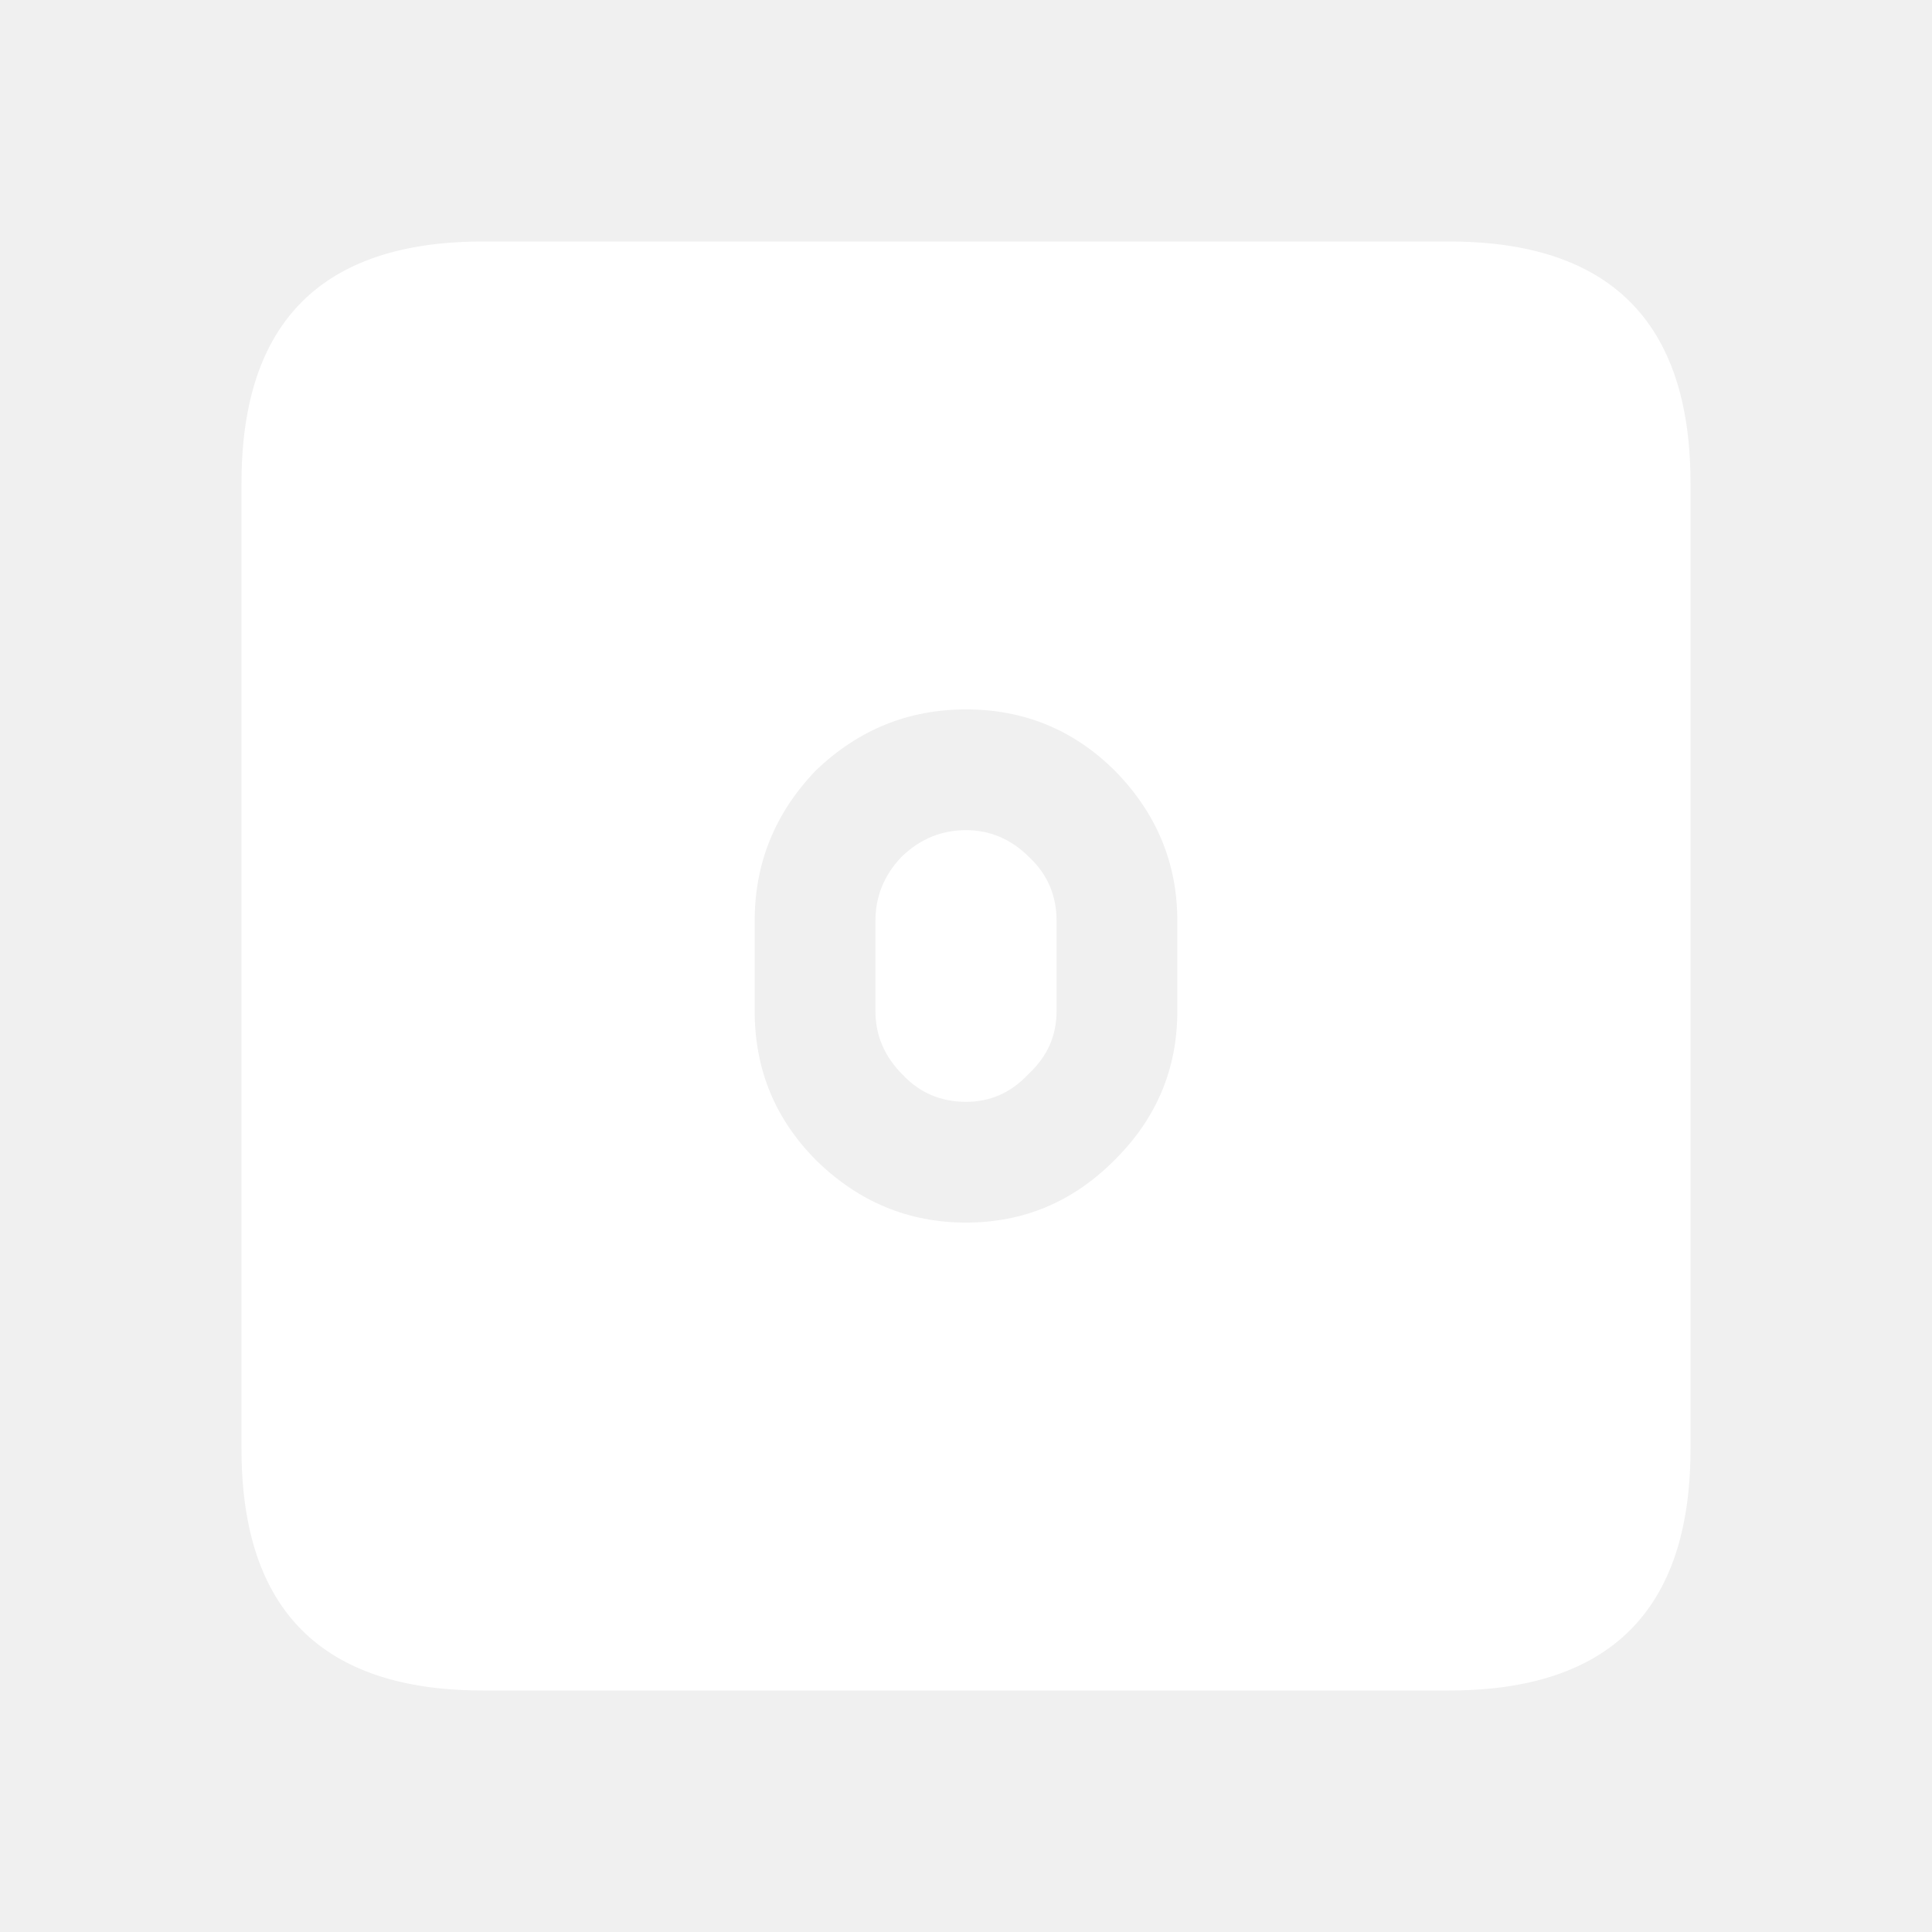
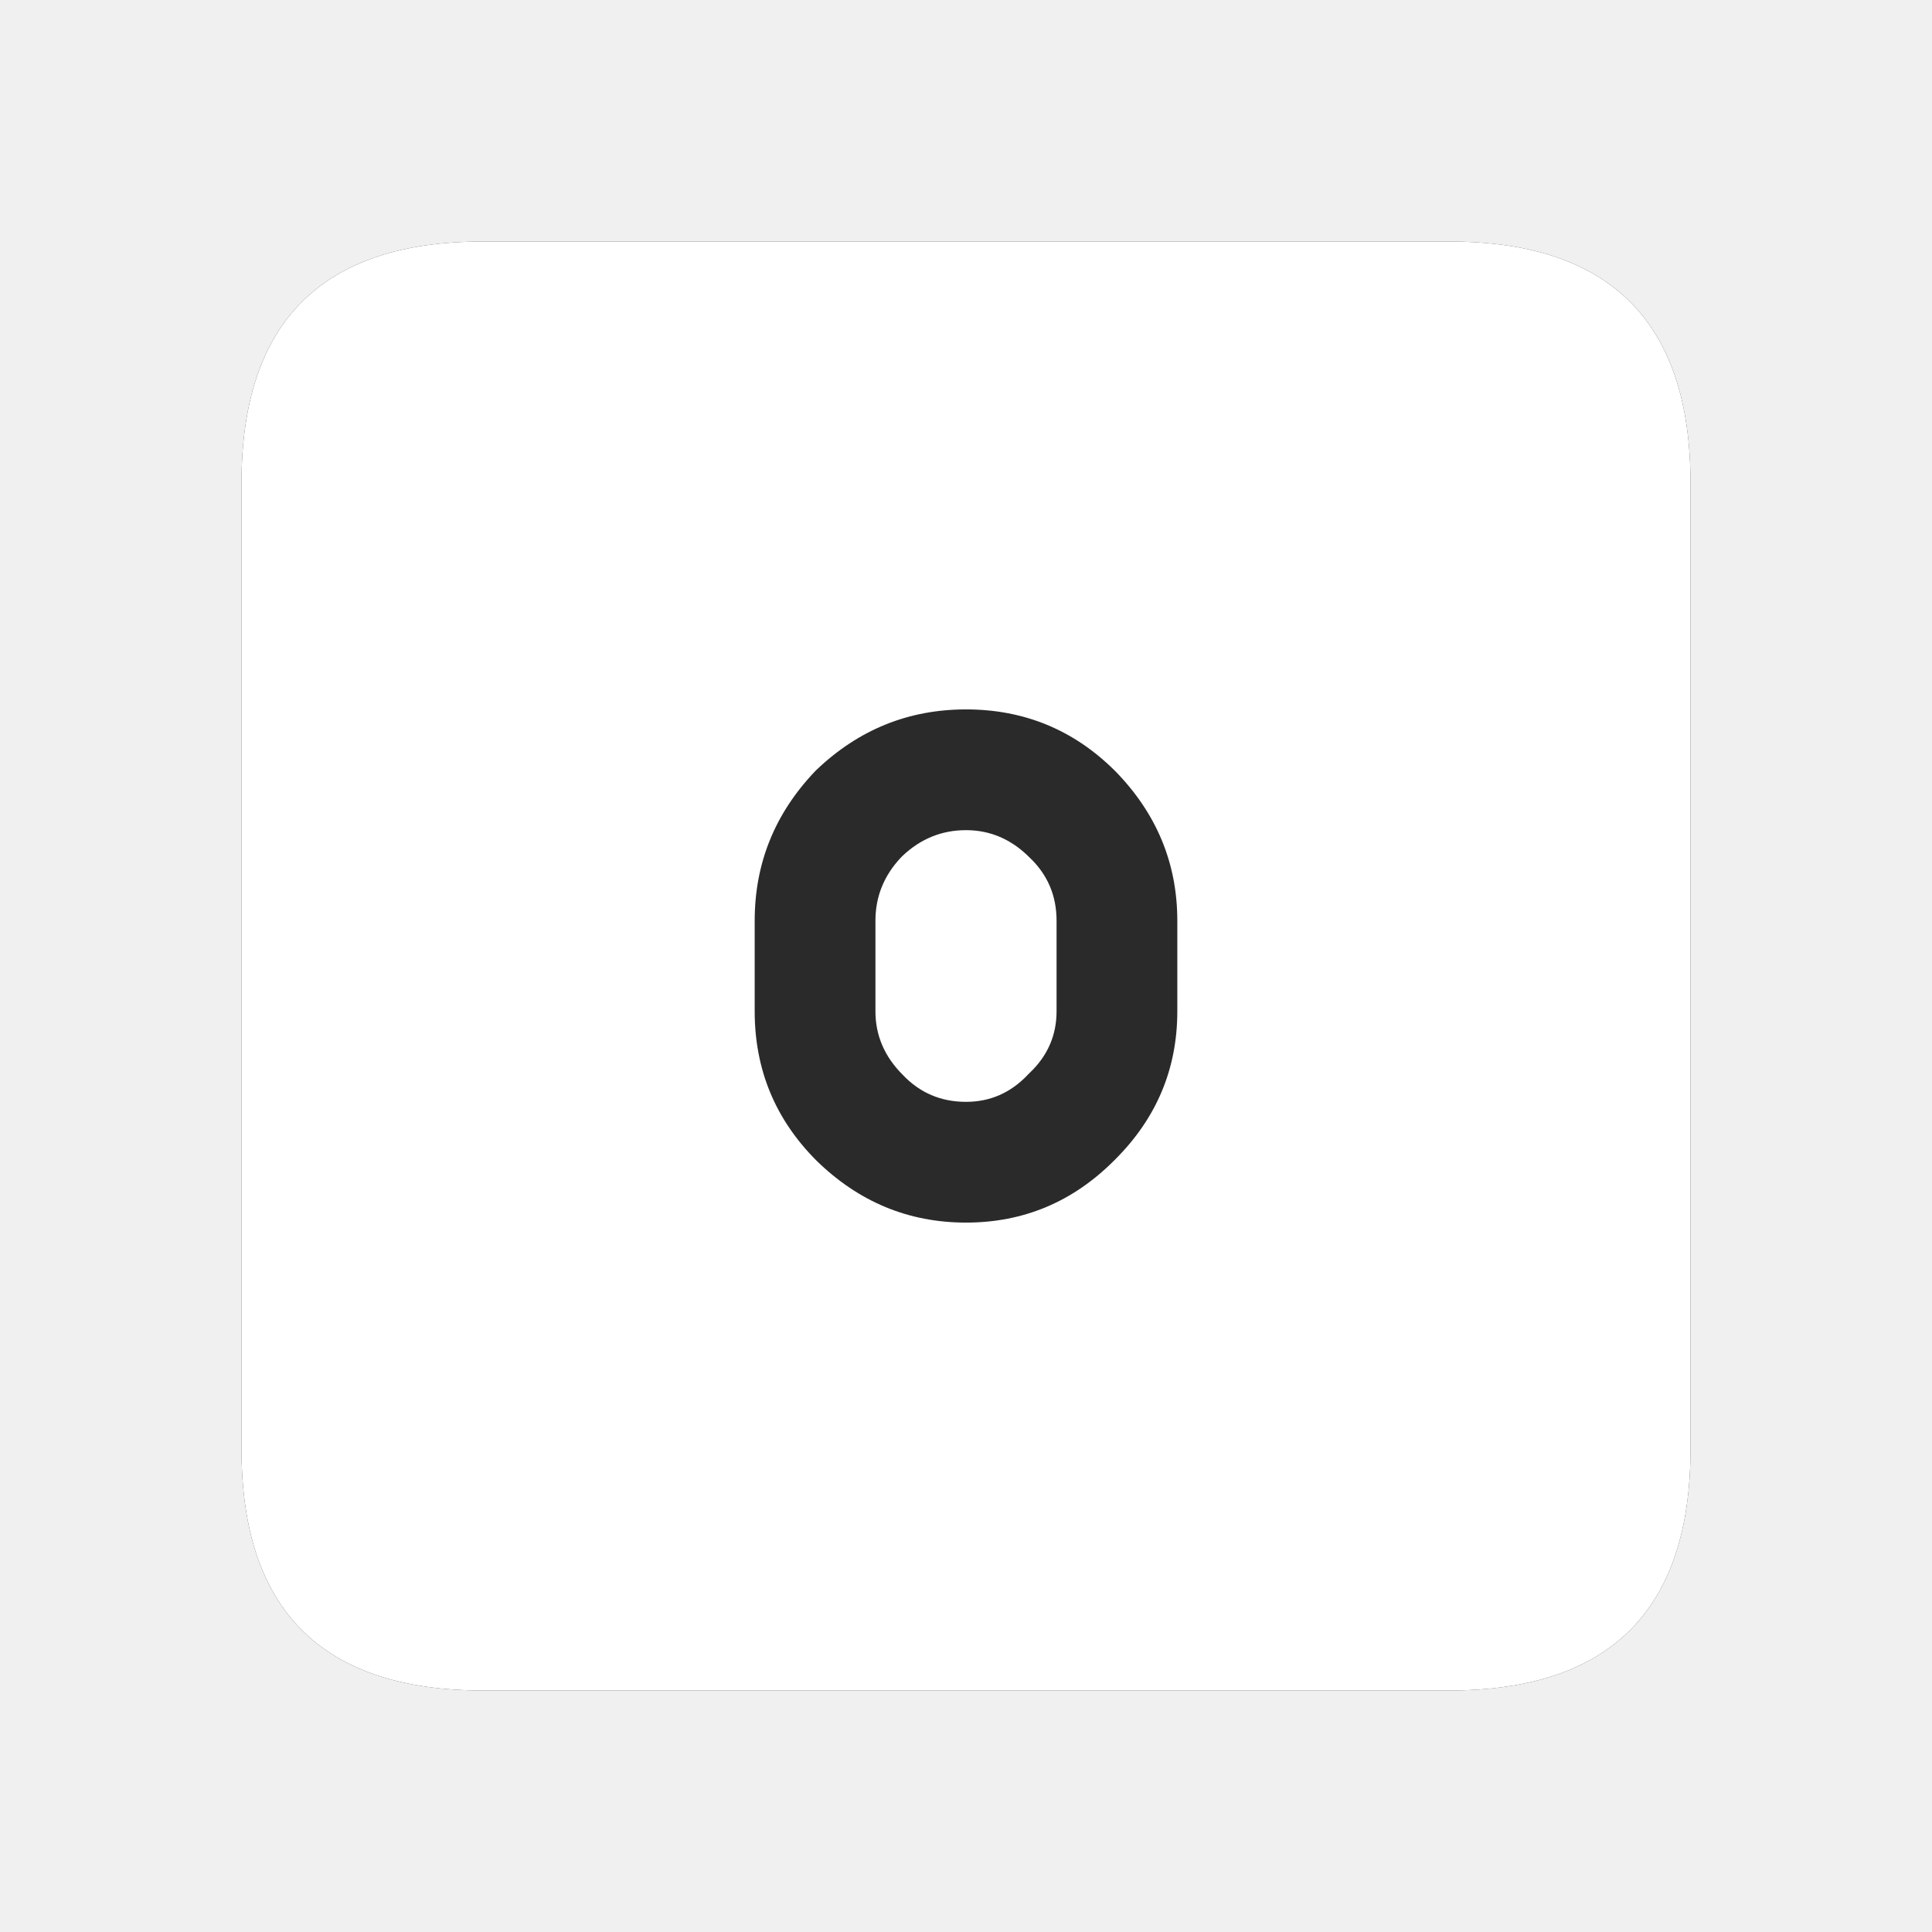
<svg xmlns="http://www.w3.org/2000/svg" width="64" height="64">
  <defs />
  <g>
+     <path stroke="none" fill="#2A2A2A" d="M16 8 L48 8 Q56 8 56 16 L56 48 Q56 56 48 56 L16 56 Q8 56 8 48 L8 16 Q8 8 16 8" />
    <path stroke="none" fill="#FFFFFF" d="M16 8 L48 8 Q56 8 56 16 L56 48 Q56 56 48 56 L16 56 Q8 56 8 48 L8 16 Q8 8 16 8 M36.95 25.55 Q34.9 23.5 32 23.5 29.15 23.5 27.05 25.5 L27 25.55 Q25 27.65 25 30.5 L25 33.5 Q25 36.4 27.05 38.45 29.15 40.5 32 40.5 34.85 40.5 36.9 38.45 L36.95 38.4 Q39 36.35 39 33.5 L39 30.5 Q39 27.65 36.95 25.55 M32 27.5 Q33.2 27.5 34.1 28.4 35 29.25 35 30.5 L35 33.5 Q35 34.7 34.1 35.55 L34.05 35.6 Q33.2 36.5 32 36.5 30.75 36.5 29.9 35.6 29 34.7 29 33.5 L29 30.5 Q29 29.3 29.85 28.4 L29.9 28.35 Q30.8 27.5 32 27.5" />
  </g>
</svg>
